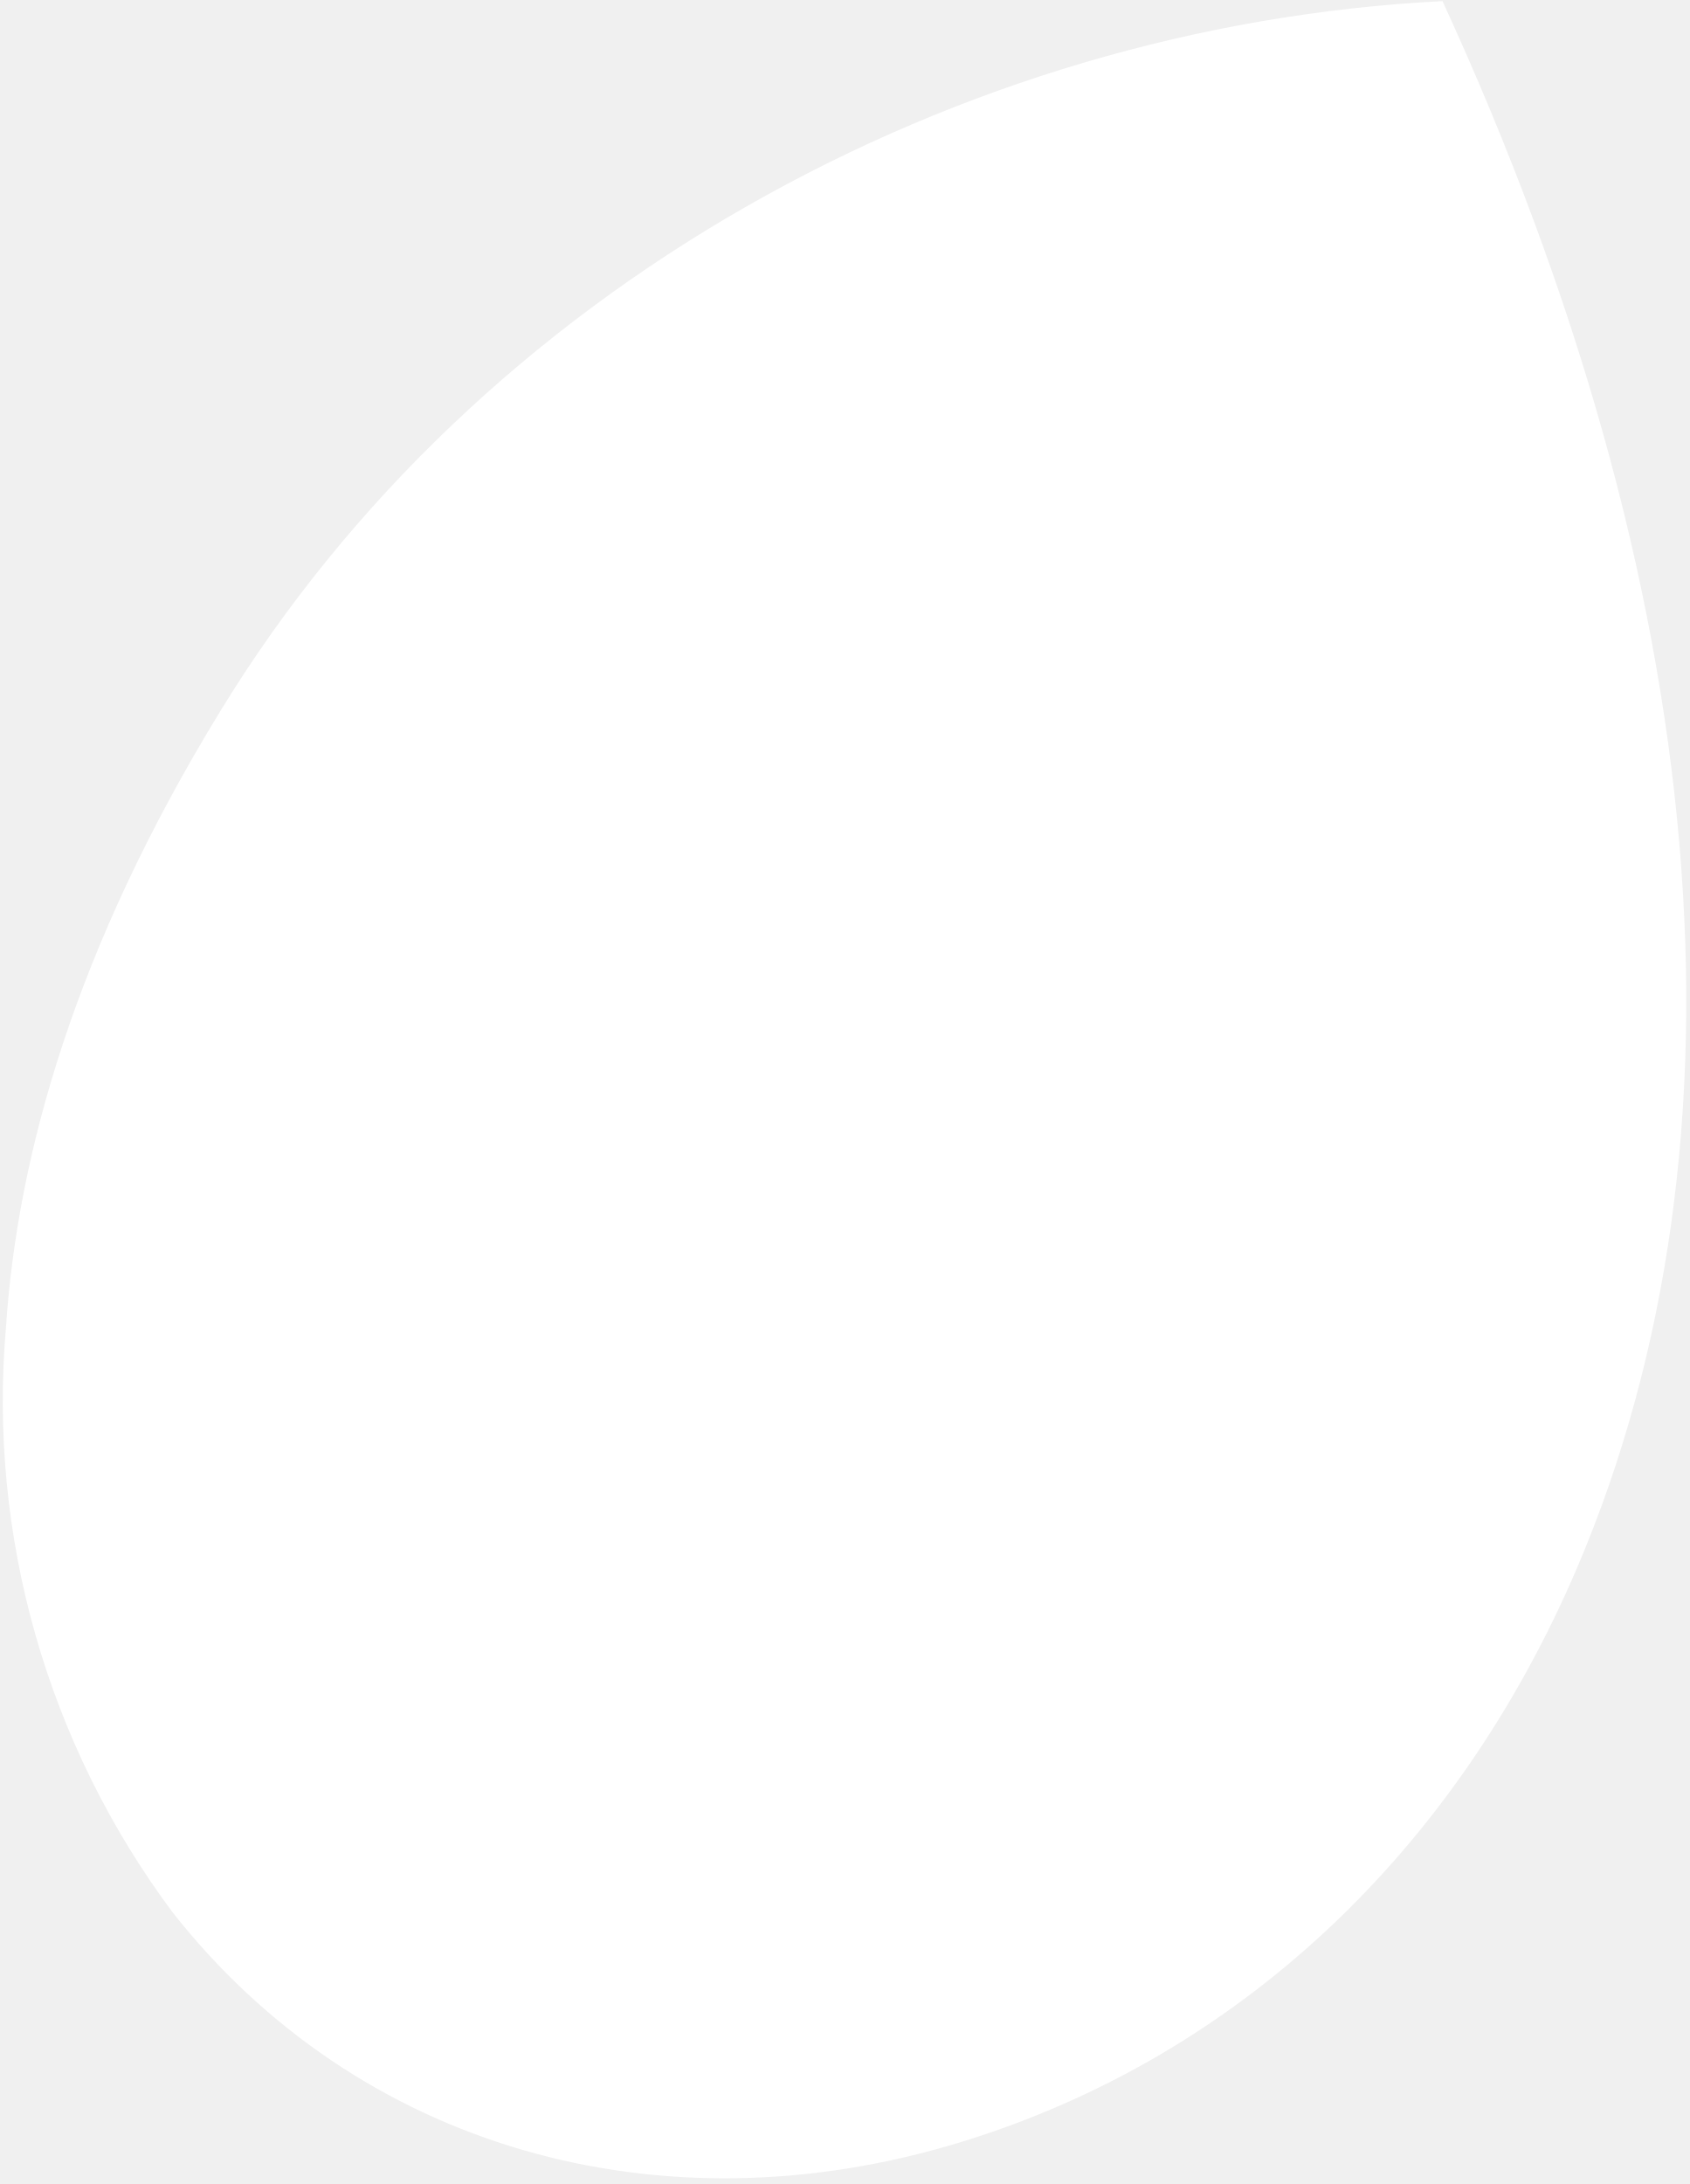
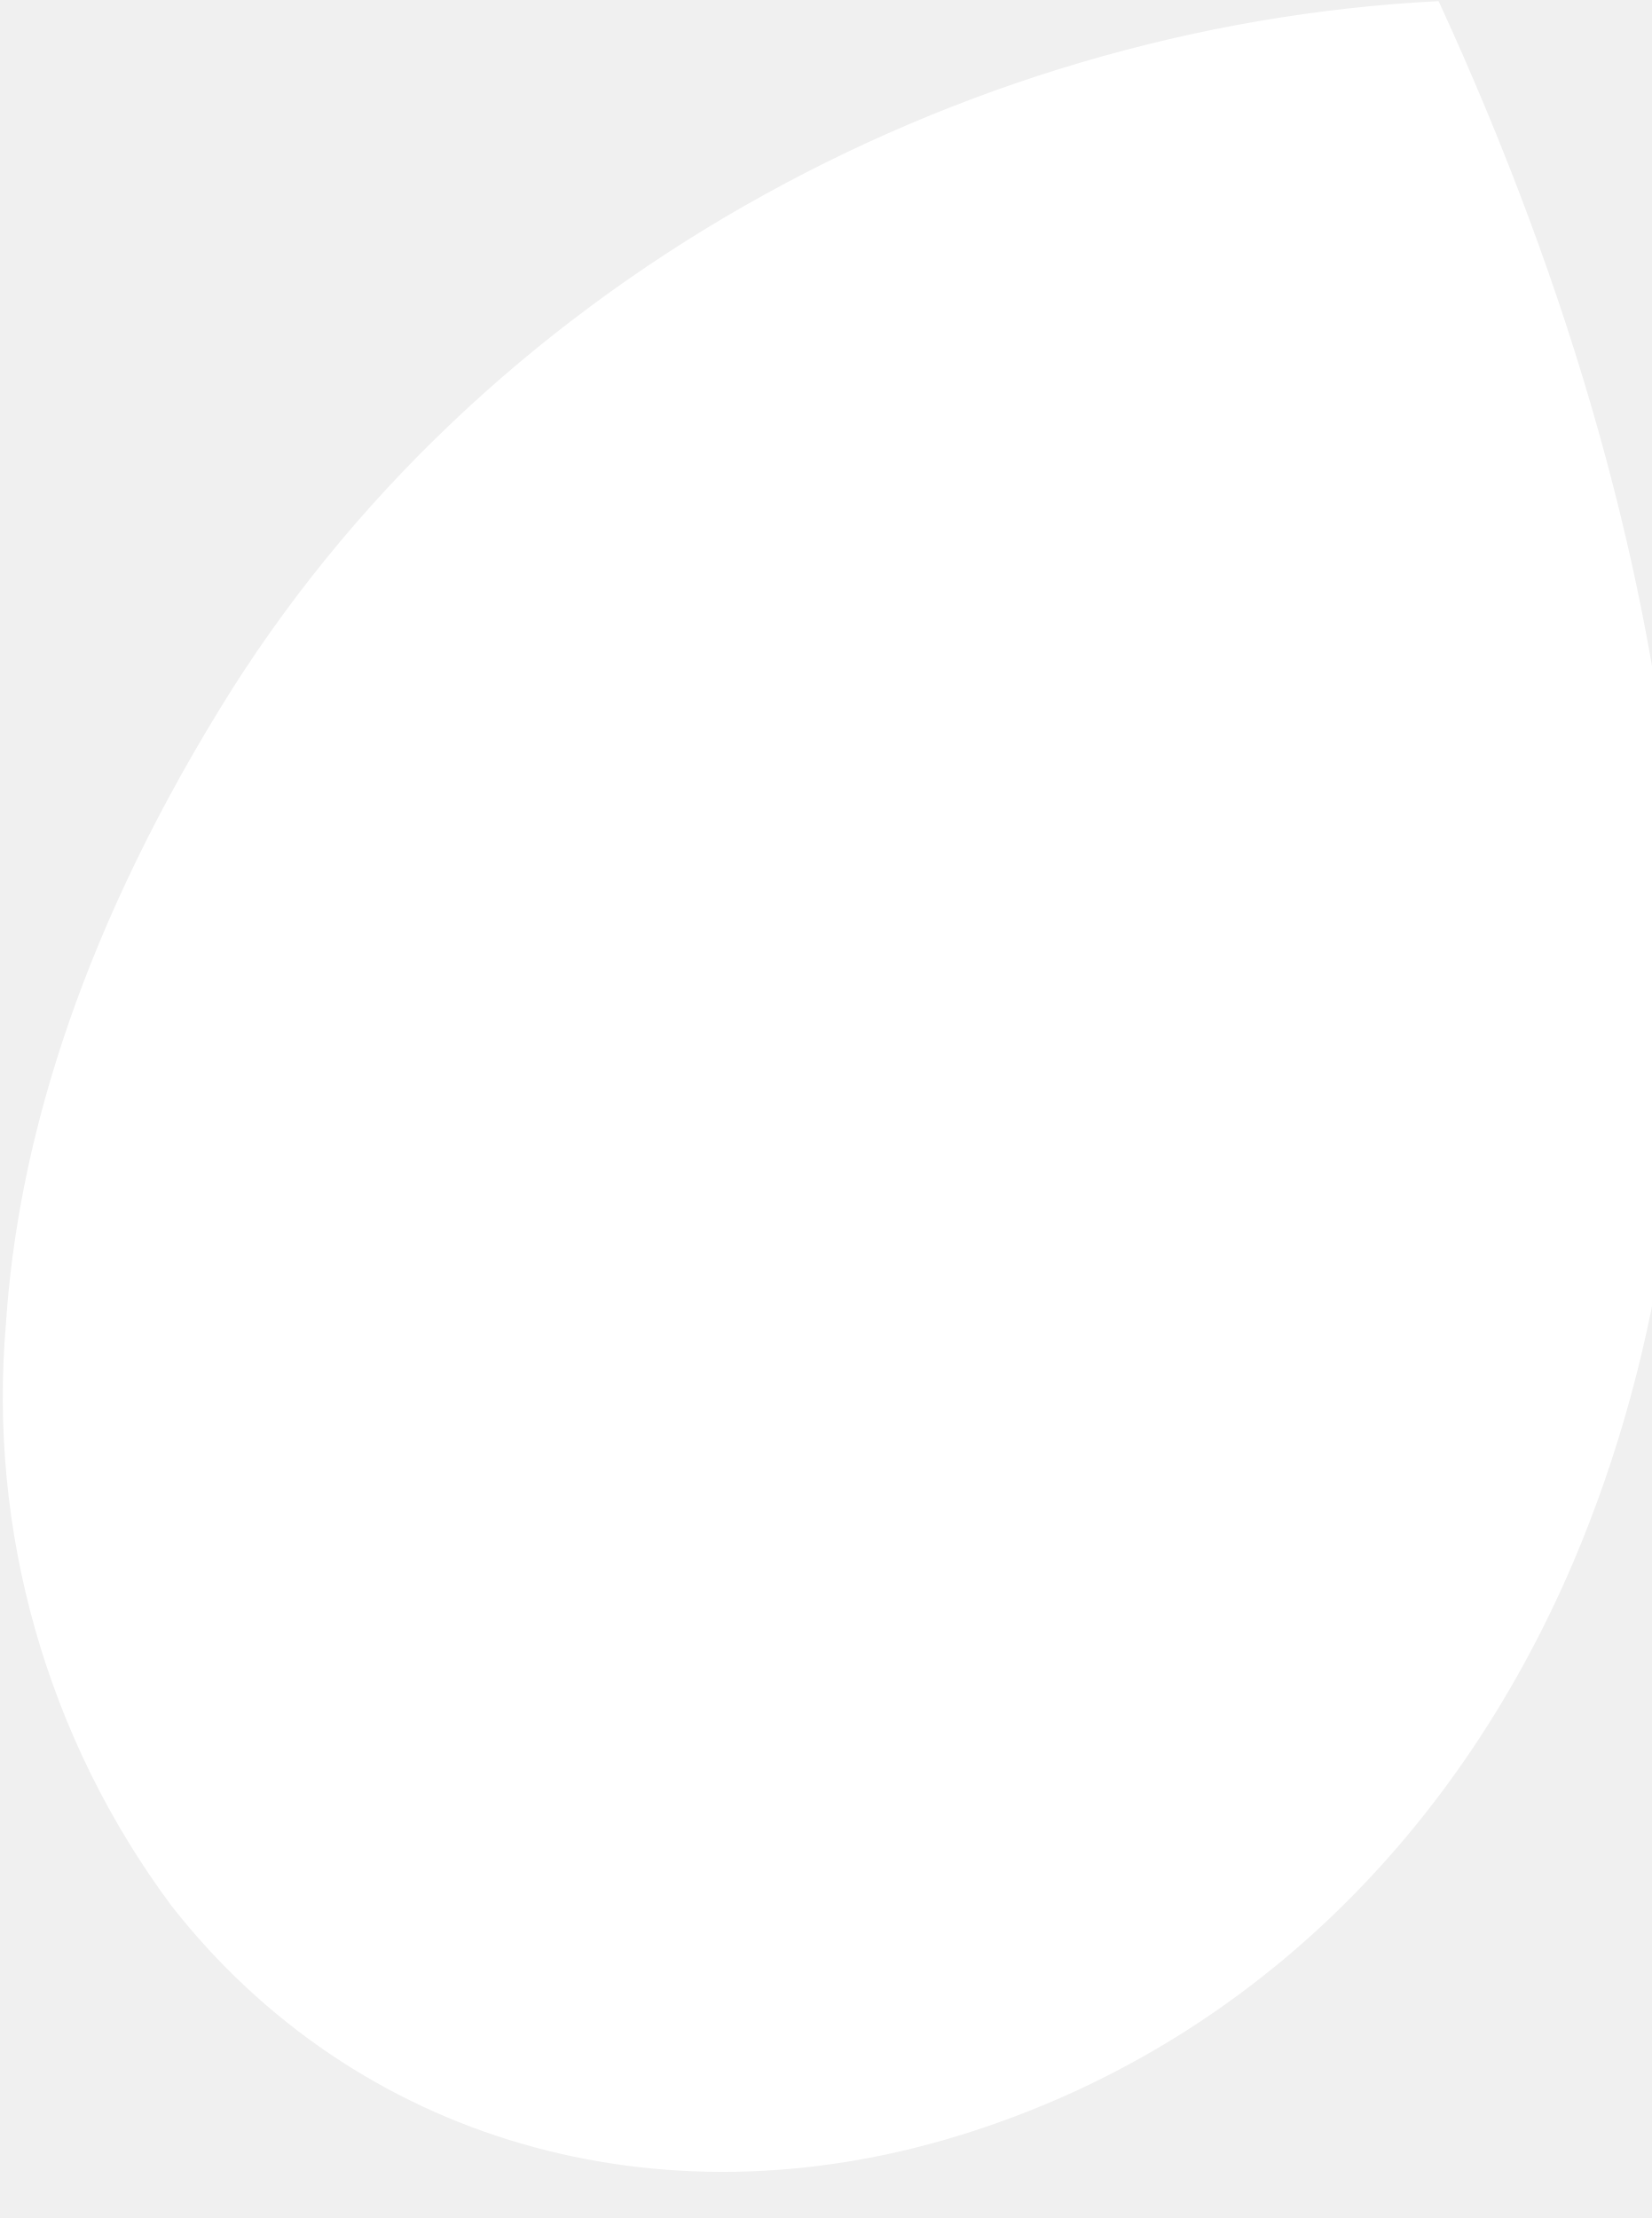
- <svg xmlns="http://www.w3.org/2000/svg" width="250" height="323" viewBox="0 0 250 323" fill="none">
+ <svg xmlns="http://www.w3.org/2000/svg" width="245" height="329" viewBox="0 0 245 329" fill="none">
  <path d="M0.883 196.304C-1.785 227.141 6.965 257.89 25.485 282.758C52.784 317.536 97.533 330.557 142.379 316.728C183.001 304.205 215.335 274.013 233.375 231.688C260.309 168.396 253.217 86.727 213.388 0.17C141.889 3.762 70.89 42.35 32.52 105.292C11.152 140.195 2.578 170.739 0.883 196.304Z" fill="white" />
</svg>
